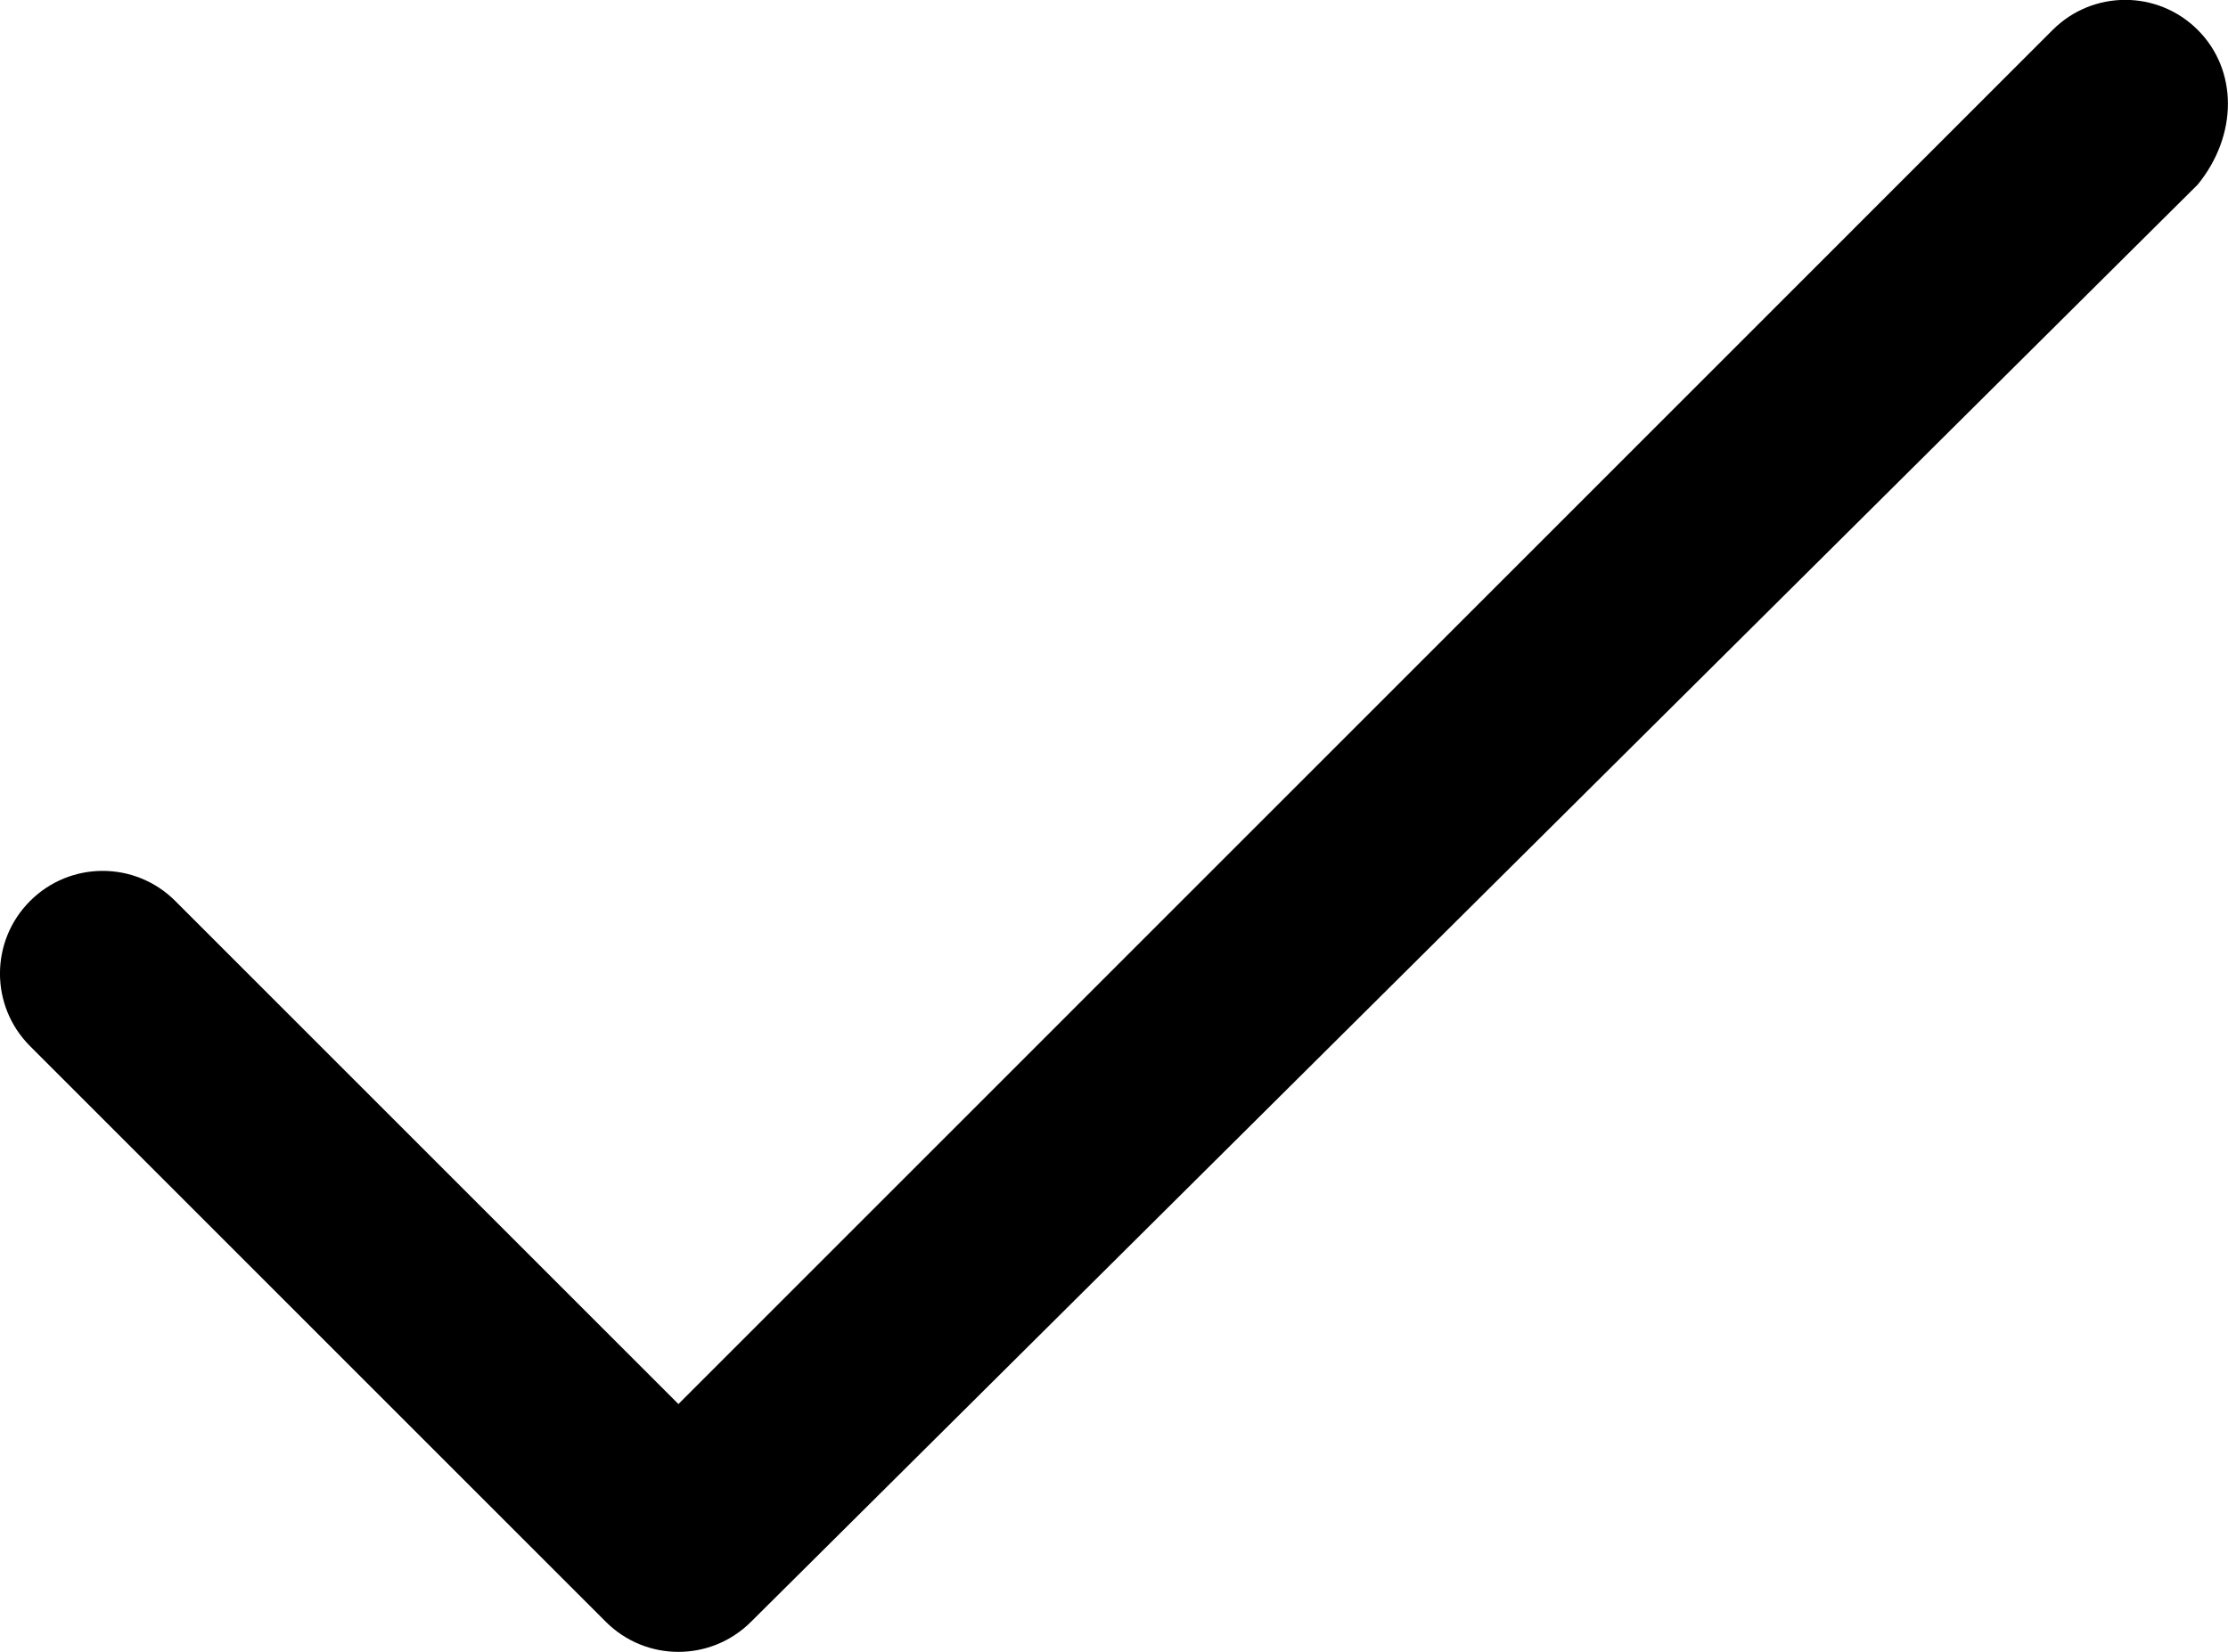
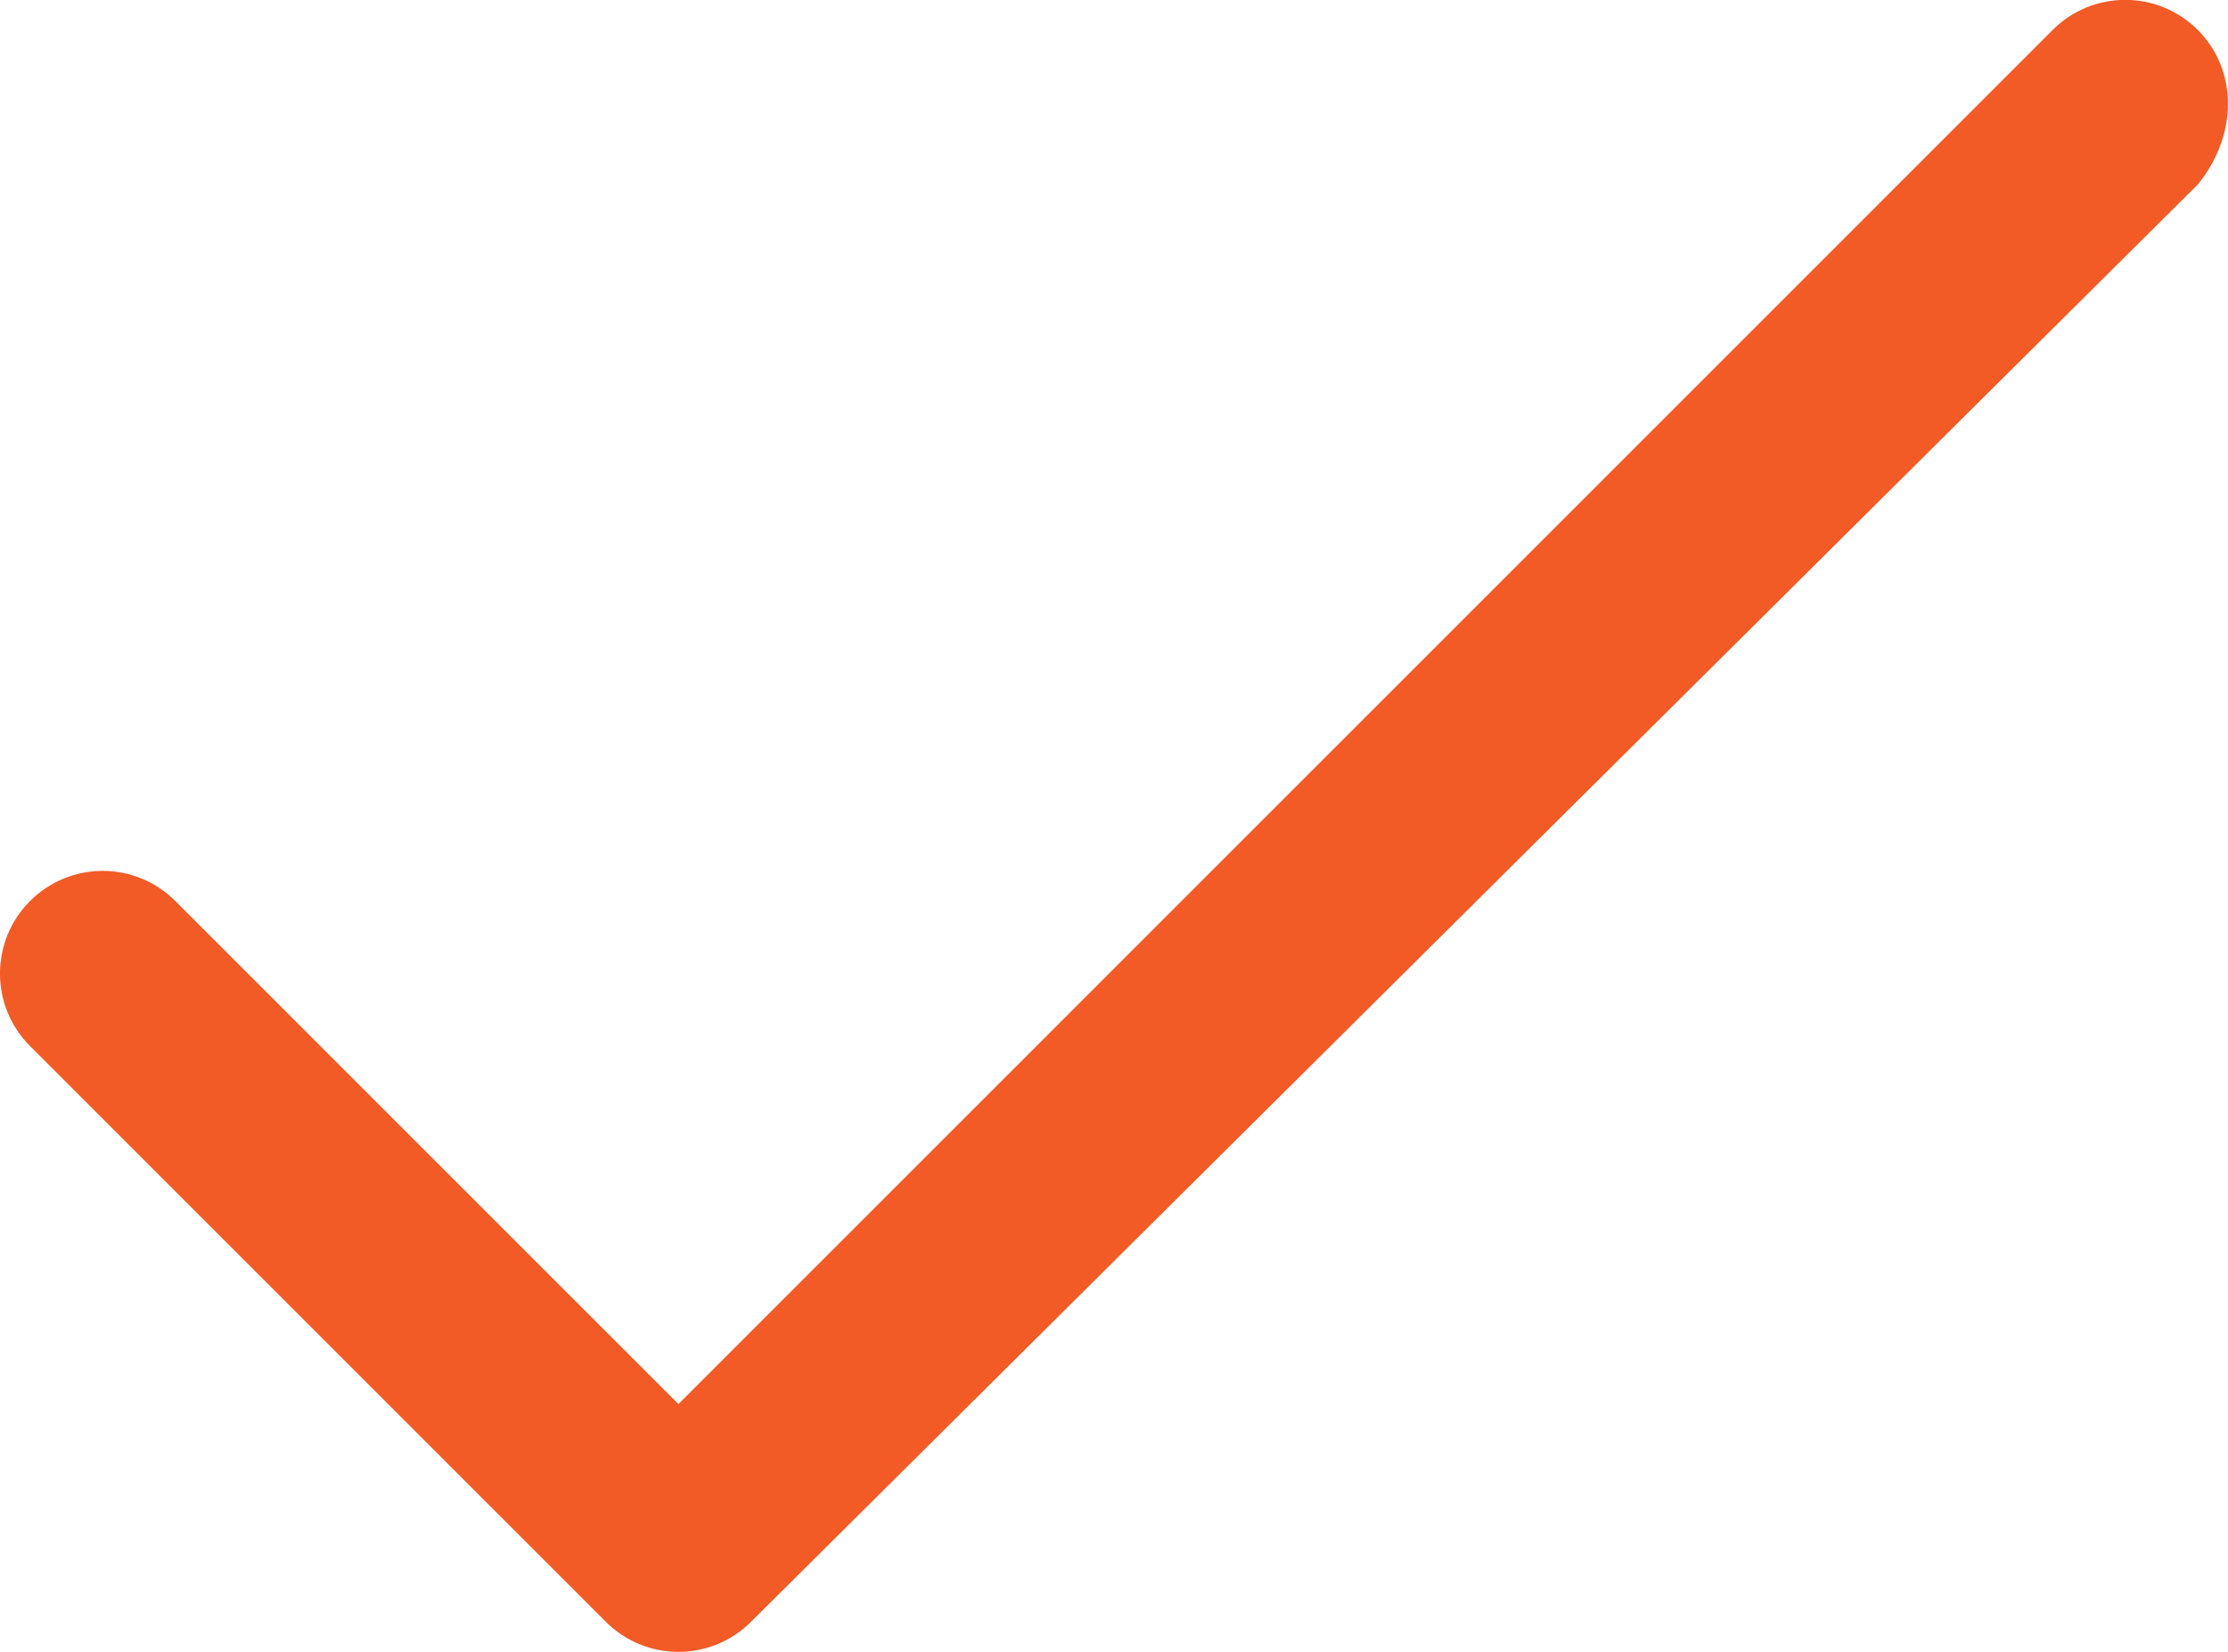
<svg xmlns="http://www.w3.org/2000/svg" version="1.0" id="Layer_1" x="0px" y="0px" width="21.698px" height="16.09px" viewBox="-82.357 4.875 21.698 16.09" enable-background="new -82.357 4.875 21.698 16.09" xml:space="preserve">
-   <path d="M-60.953,5.167c-0.391-0.391-1.023-0.391-1.414,0L-75.75,18.551l-4.9-4.9c-0.391-0.391-1.023-0.391-1.414,0 s-0.391,1.023,0,1.414l5.607,5.607c0.195,0.195,0.451,0.293,0.707,0.293s0.512-0.098,0.707-0.293l14.09-14.0 C-60.562,6.191-60.562,5.558-60.953,5.167z" />
+   <path fill="#f25b26" d="M-60.953,5.167c-0.391-0.391-1.023-0.391-1.414,0L-75.75,18.551l-4.9-4.9c-0.391-0.391-1.023-0.391-1.414,0 s-0.391,1.023,0,1.414l5.607,5.607c0.195,0.195,0.451,0.293,0.707,0.293s0.512-0.098,0.707-0.293l14.09-14.0 C-60.562,6.191-60.562,5.558-60.953,5.167z" />
</svg>
